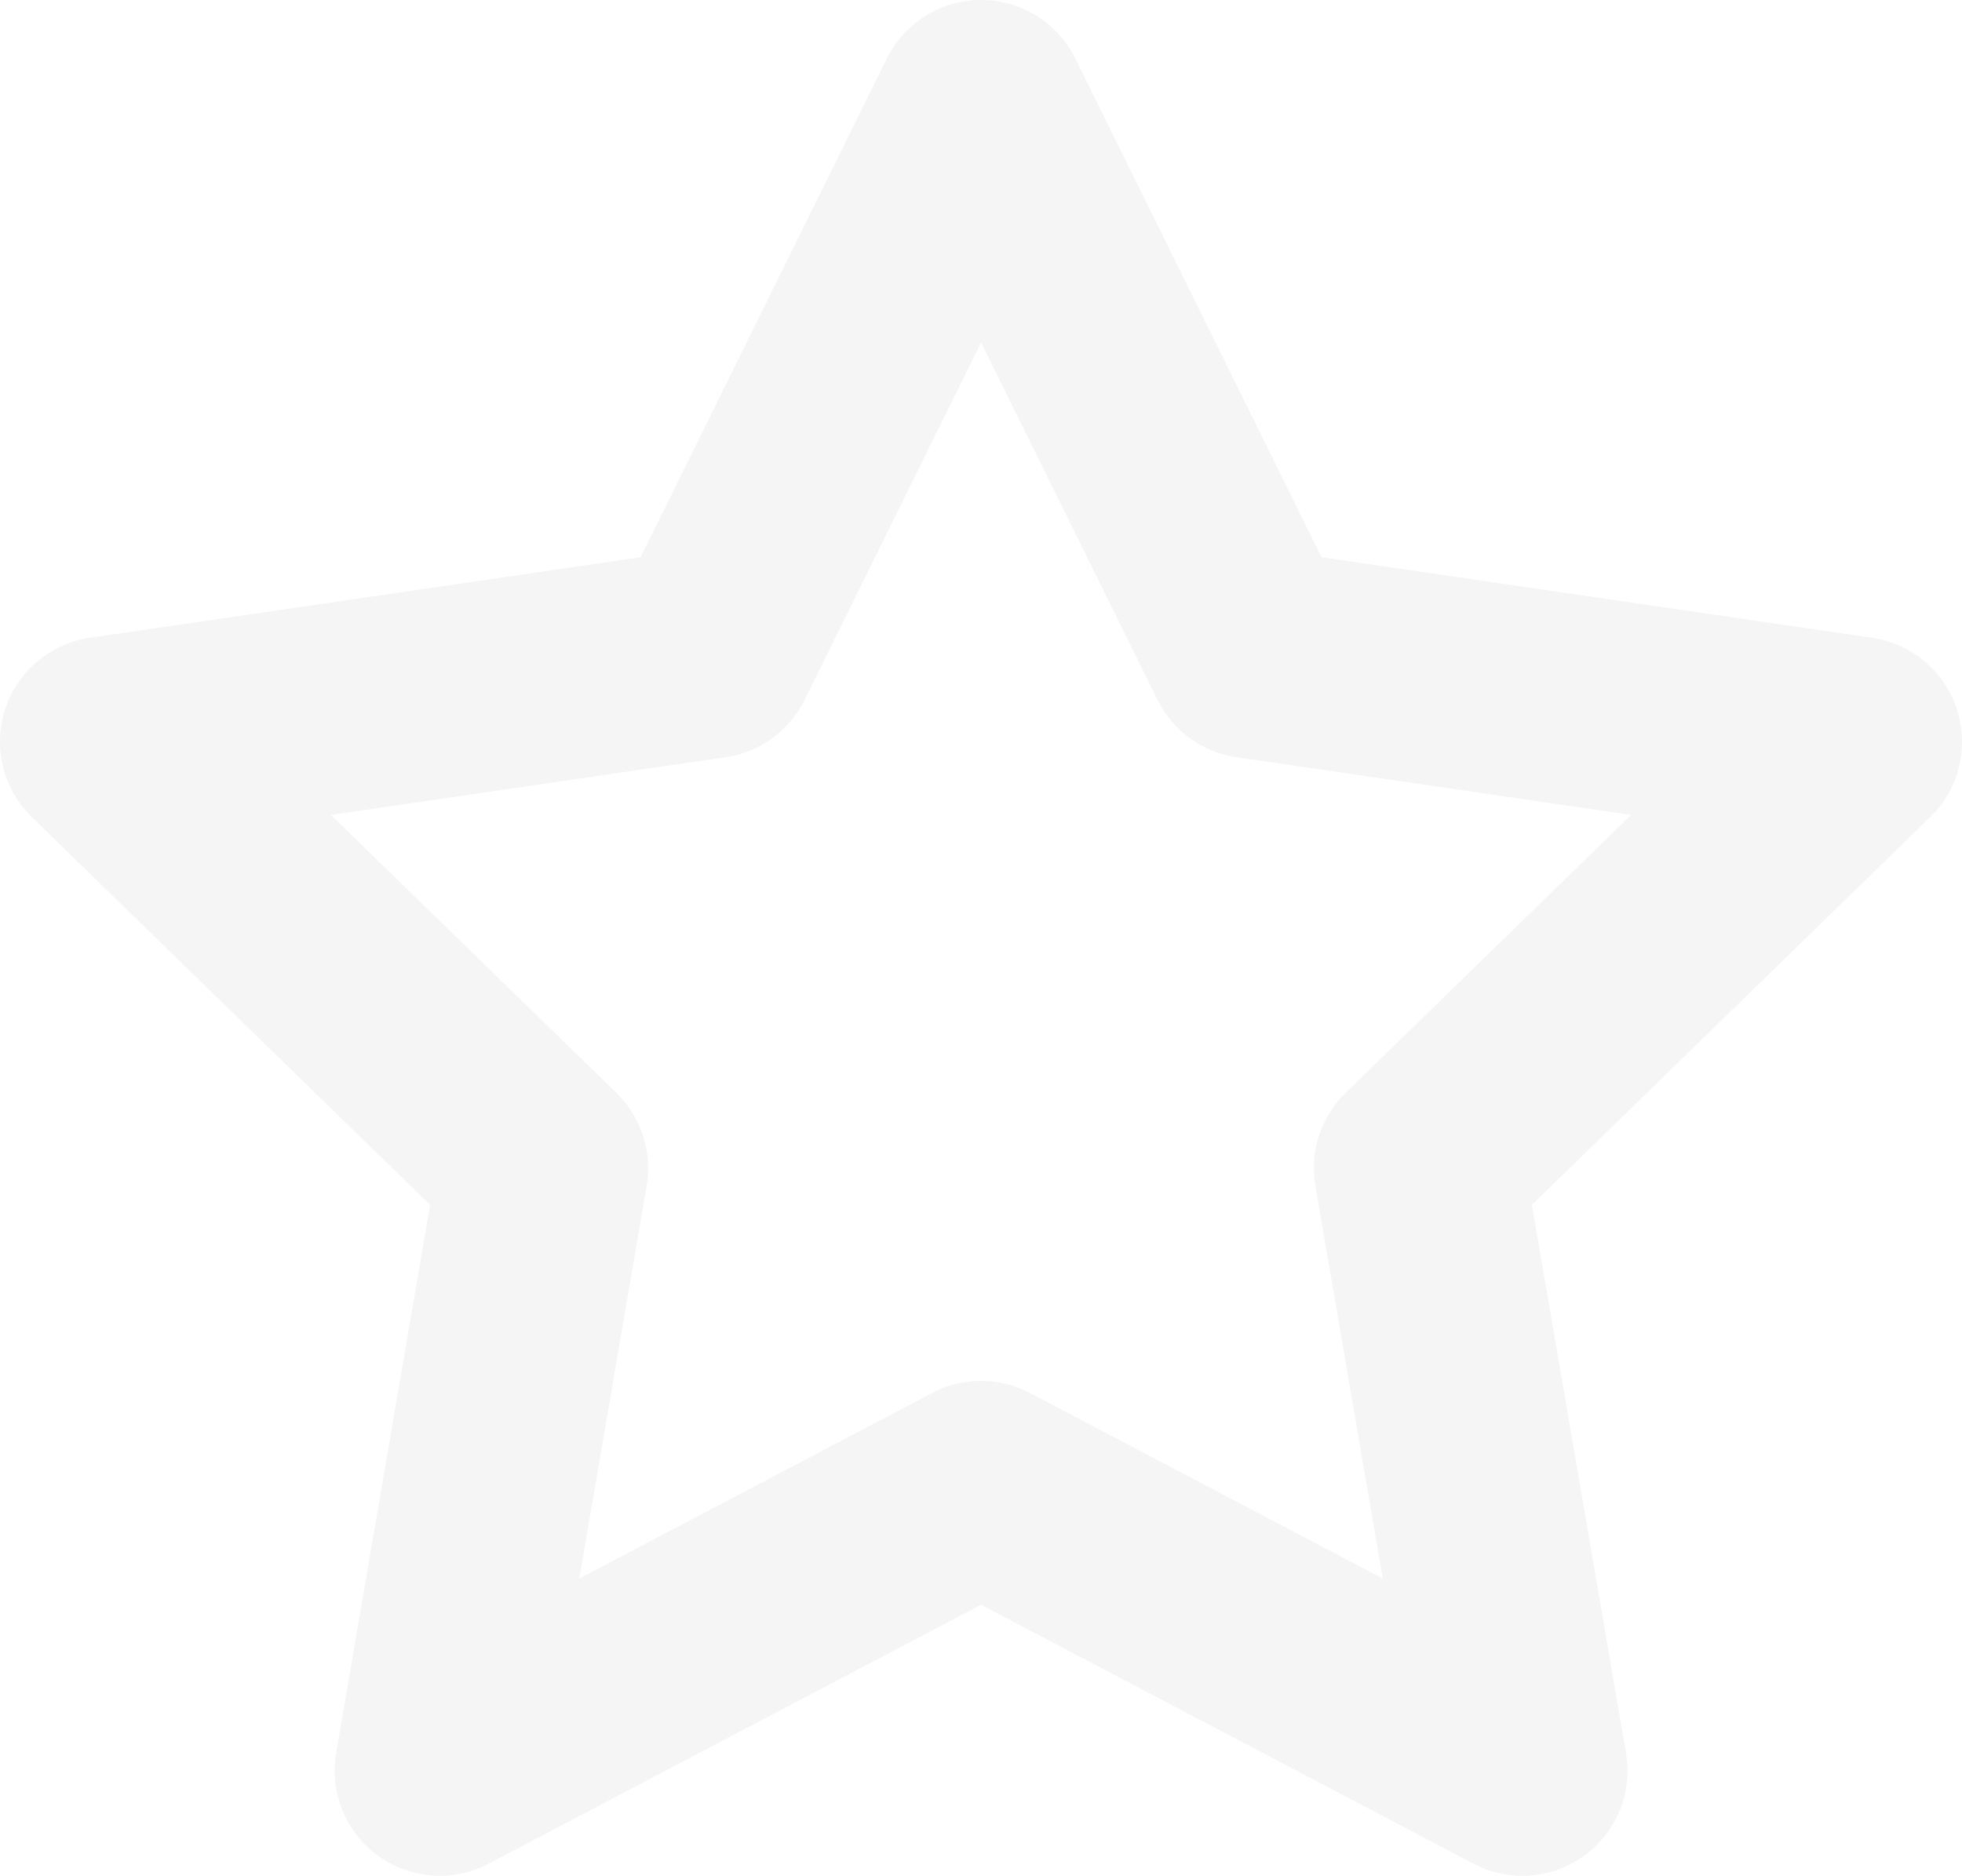
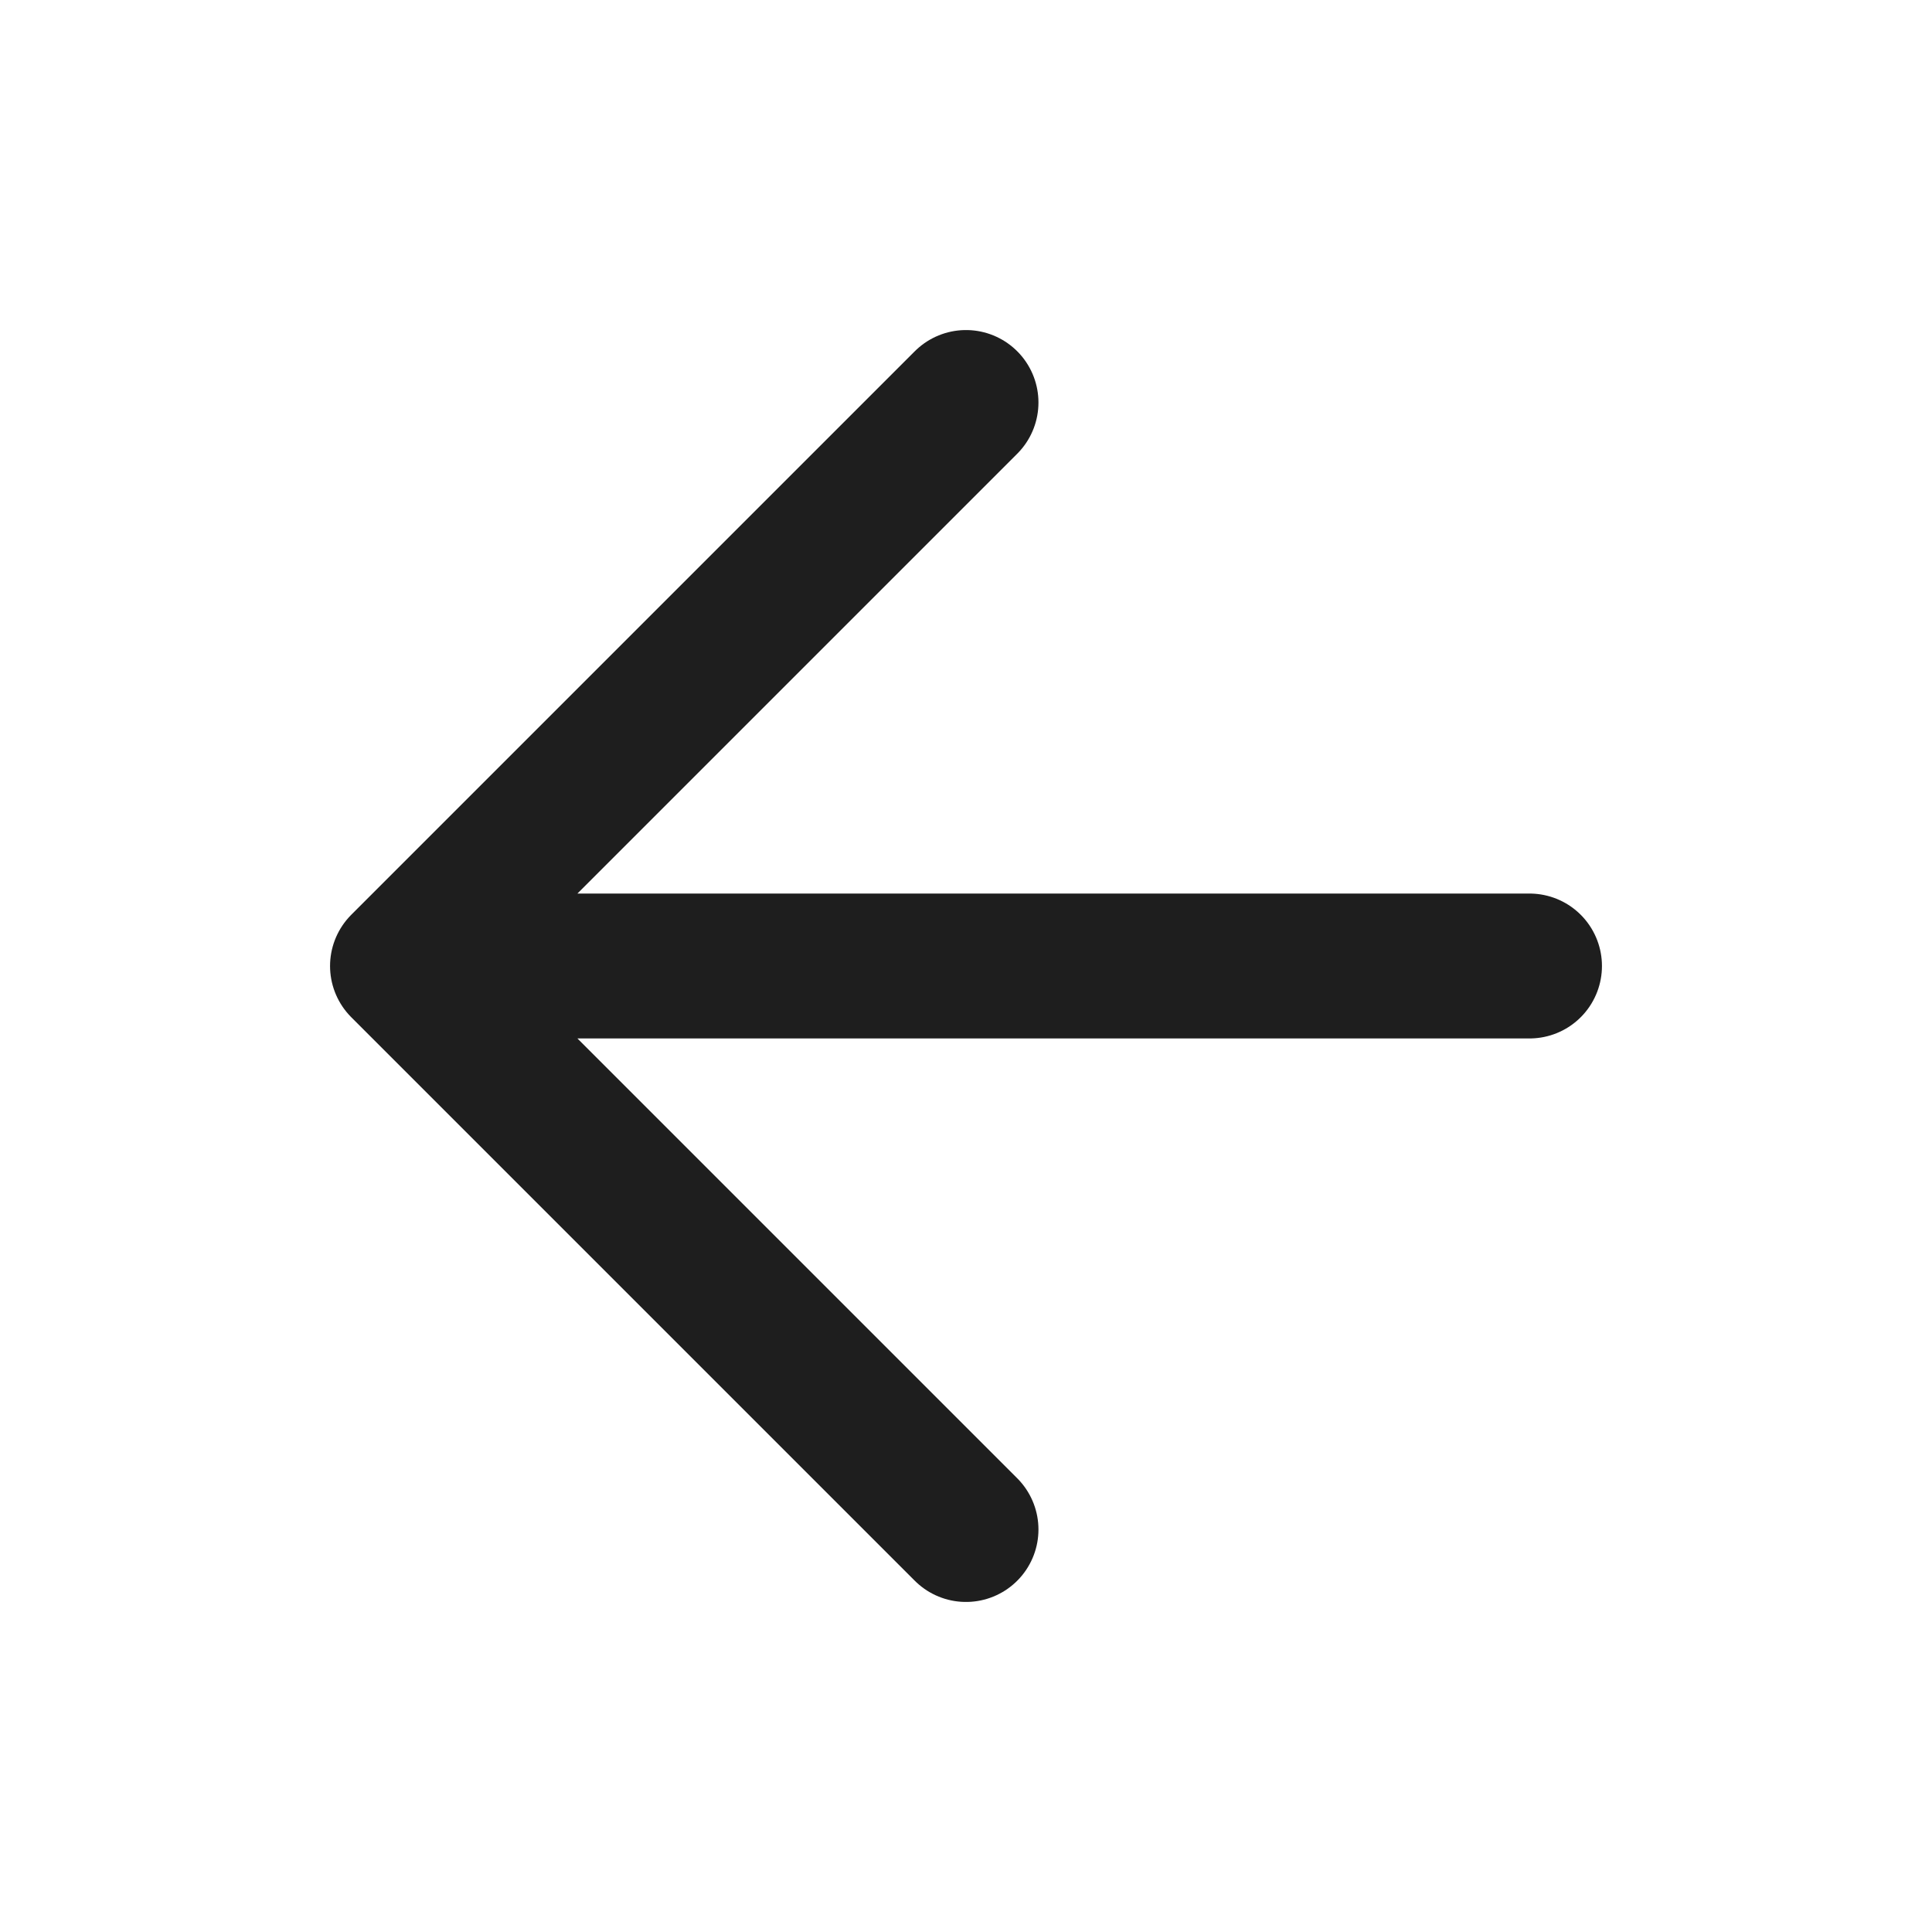
- <svg xmlns="http://www.w3.org/2000/svg" preserveAspectRatio="none" overflow="visible" style="display: block;" width="14.933" height="14.28" viewBox="0 0 14.933 14.28" fill="none">
-   <path id="Icon" d="M7.467 0.8L9.527 4.973L14.133 5.647L10.8 8.893L11.587 13.48L7.467 11.313L3.347 13.48L4.133 8.893L0.8 5.647L5.407 4.973L7.467 0.8Z" stroke="#F5F5F5" stroke-width="1.6" stroke-linecap="round" stroke-linejoin="round" />
+ <svg xmlns="http://www.w3.org/2000/svg" width="16" height="16" viewBox="0 0 24 24" fill="none">
+   <path d="M19 12H5M12 19L5 12L12 5" stroke="#1E1E1E" stroke-width="1.8" stroke-linecap="round" stroke-linejoin="round" />
</svg>
